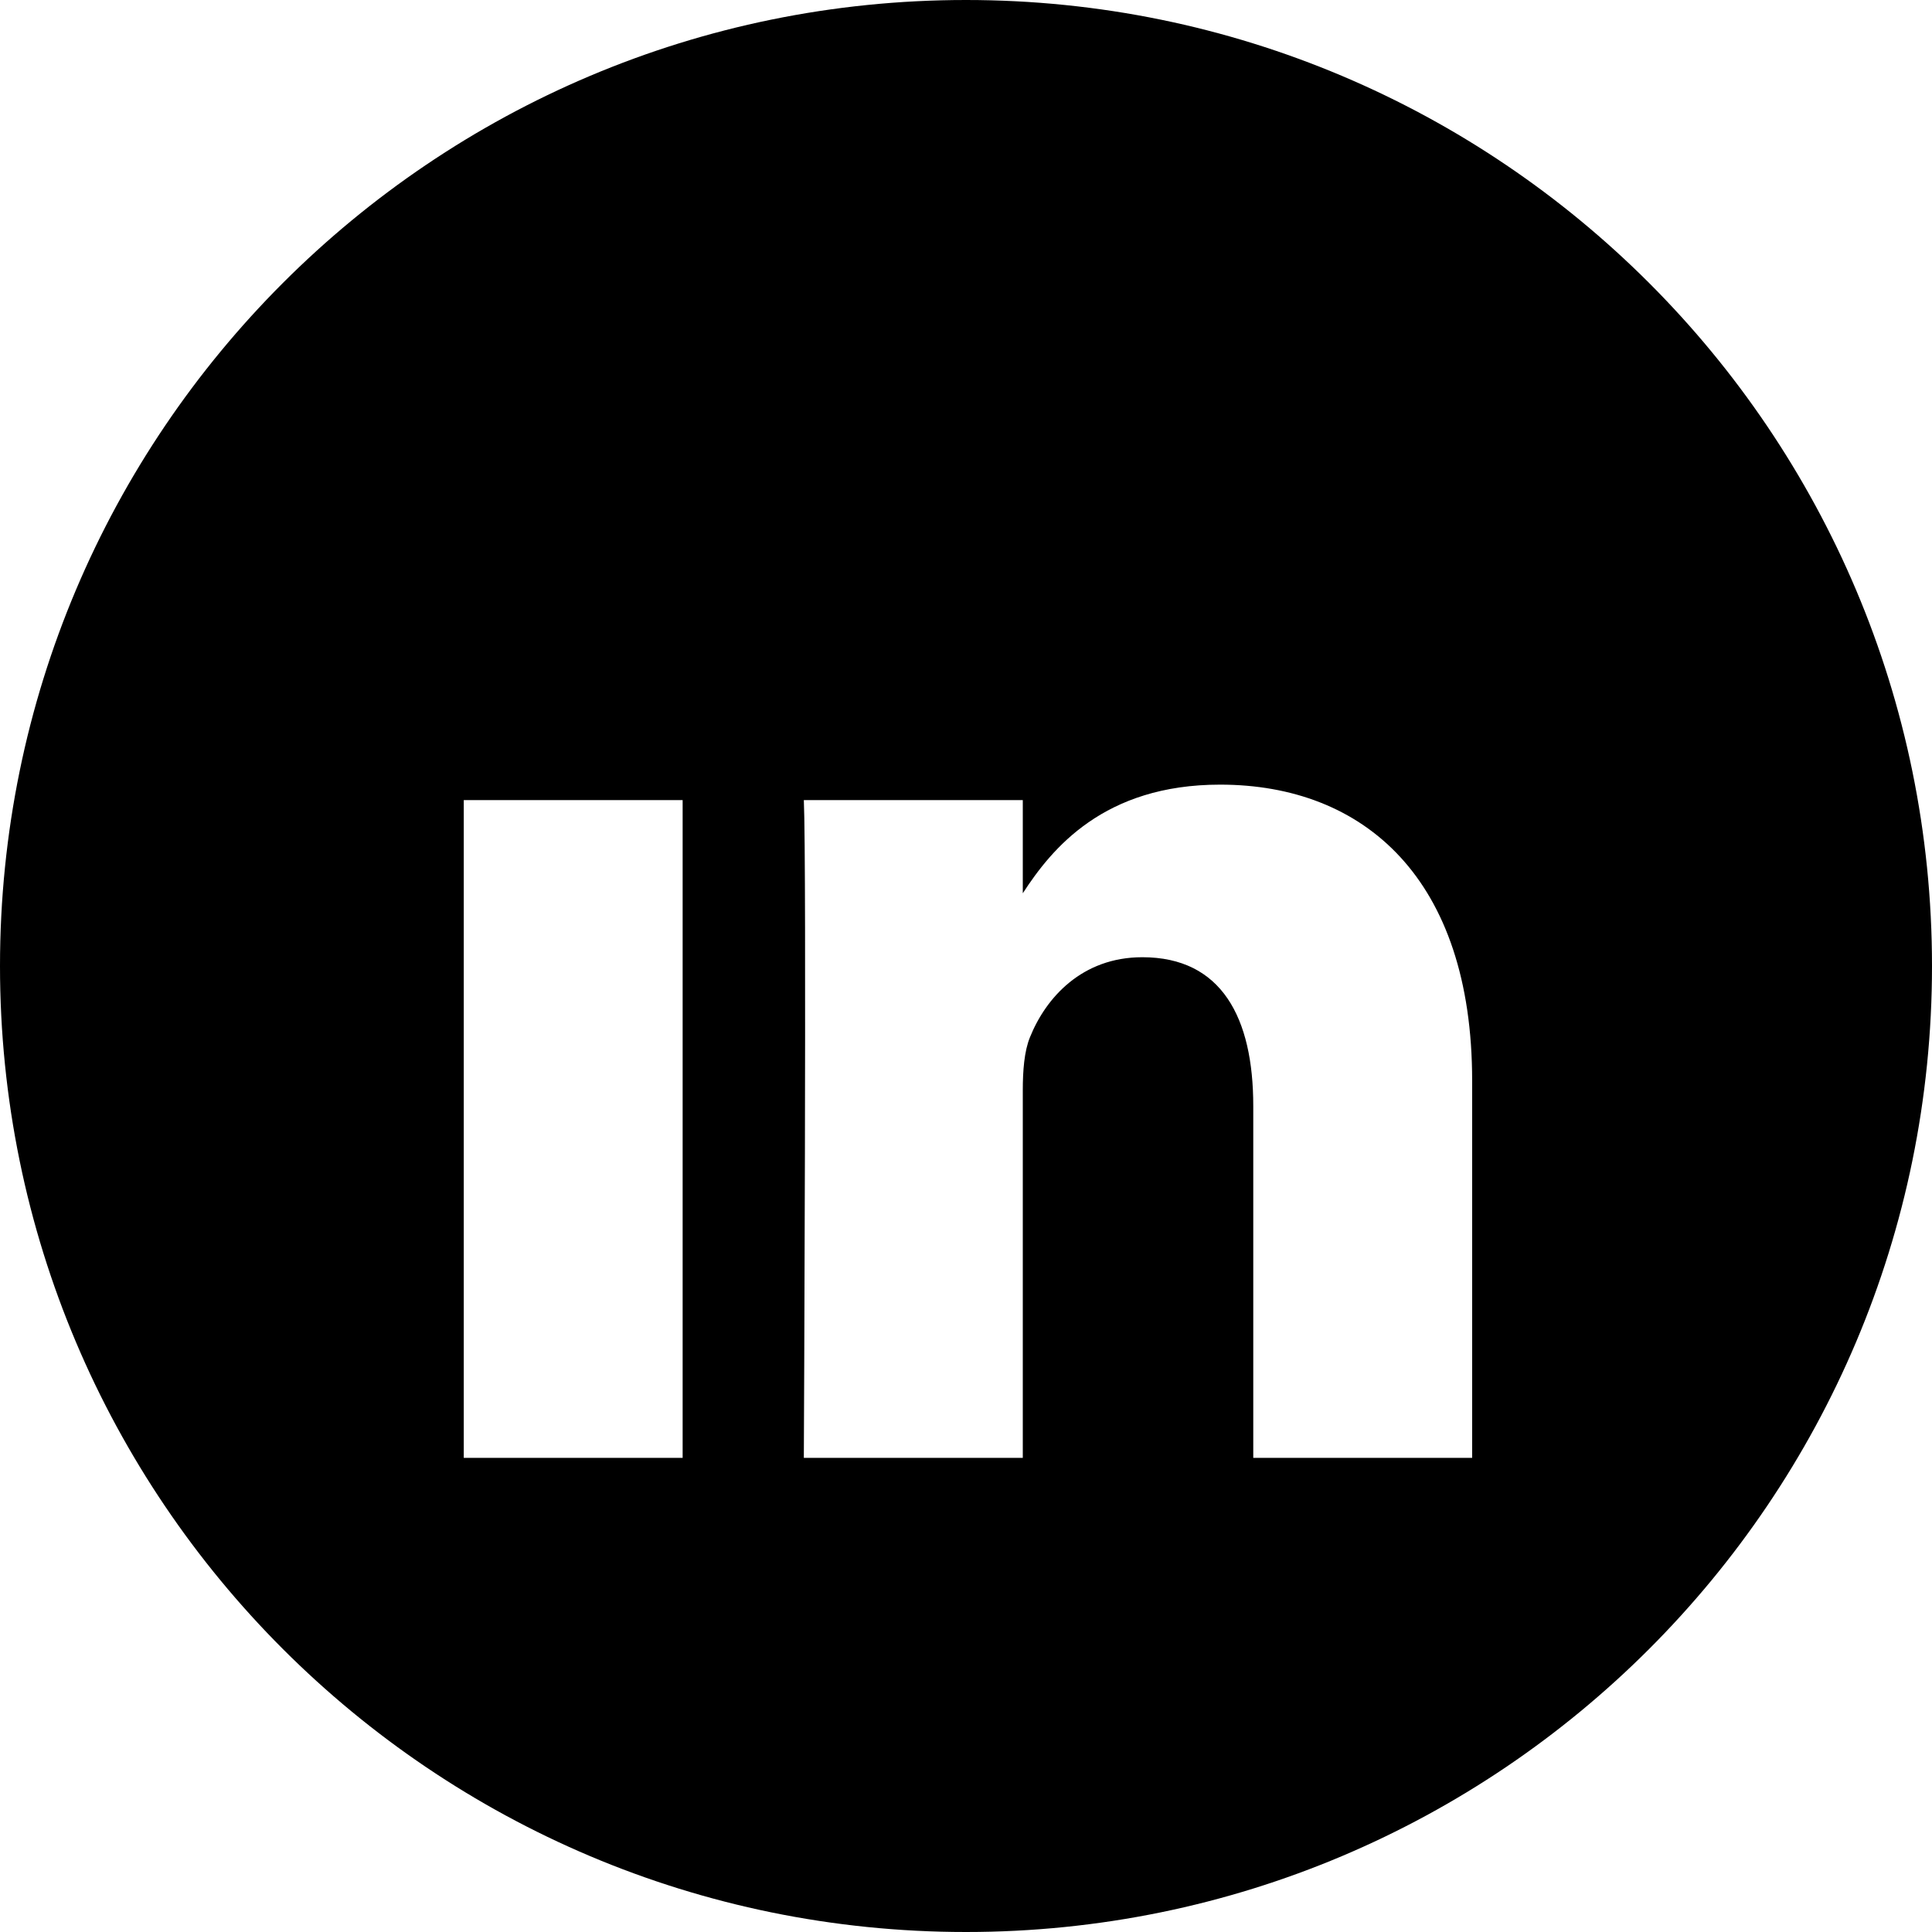
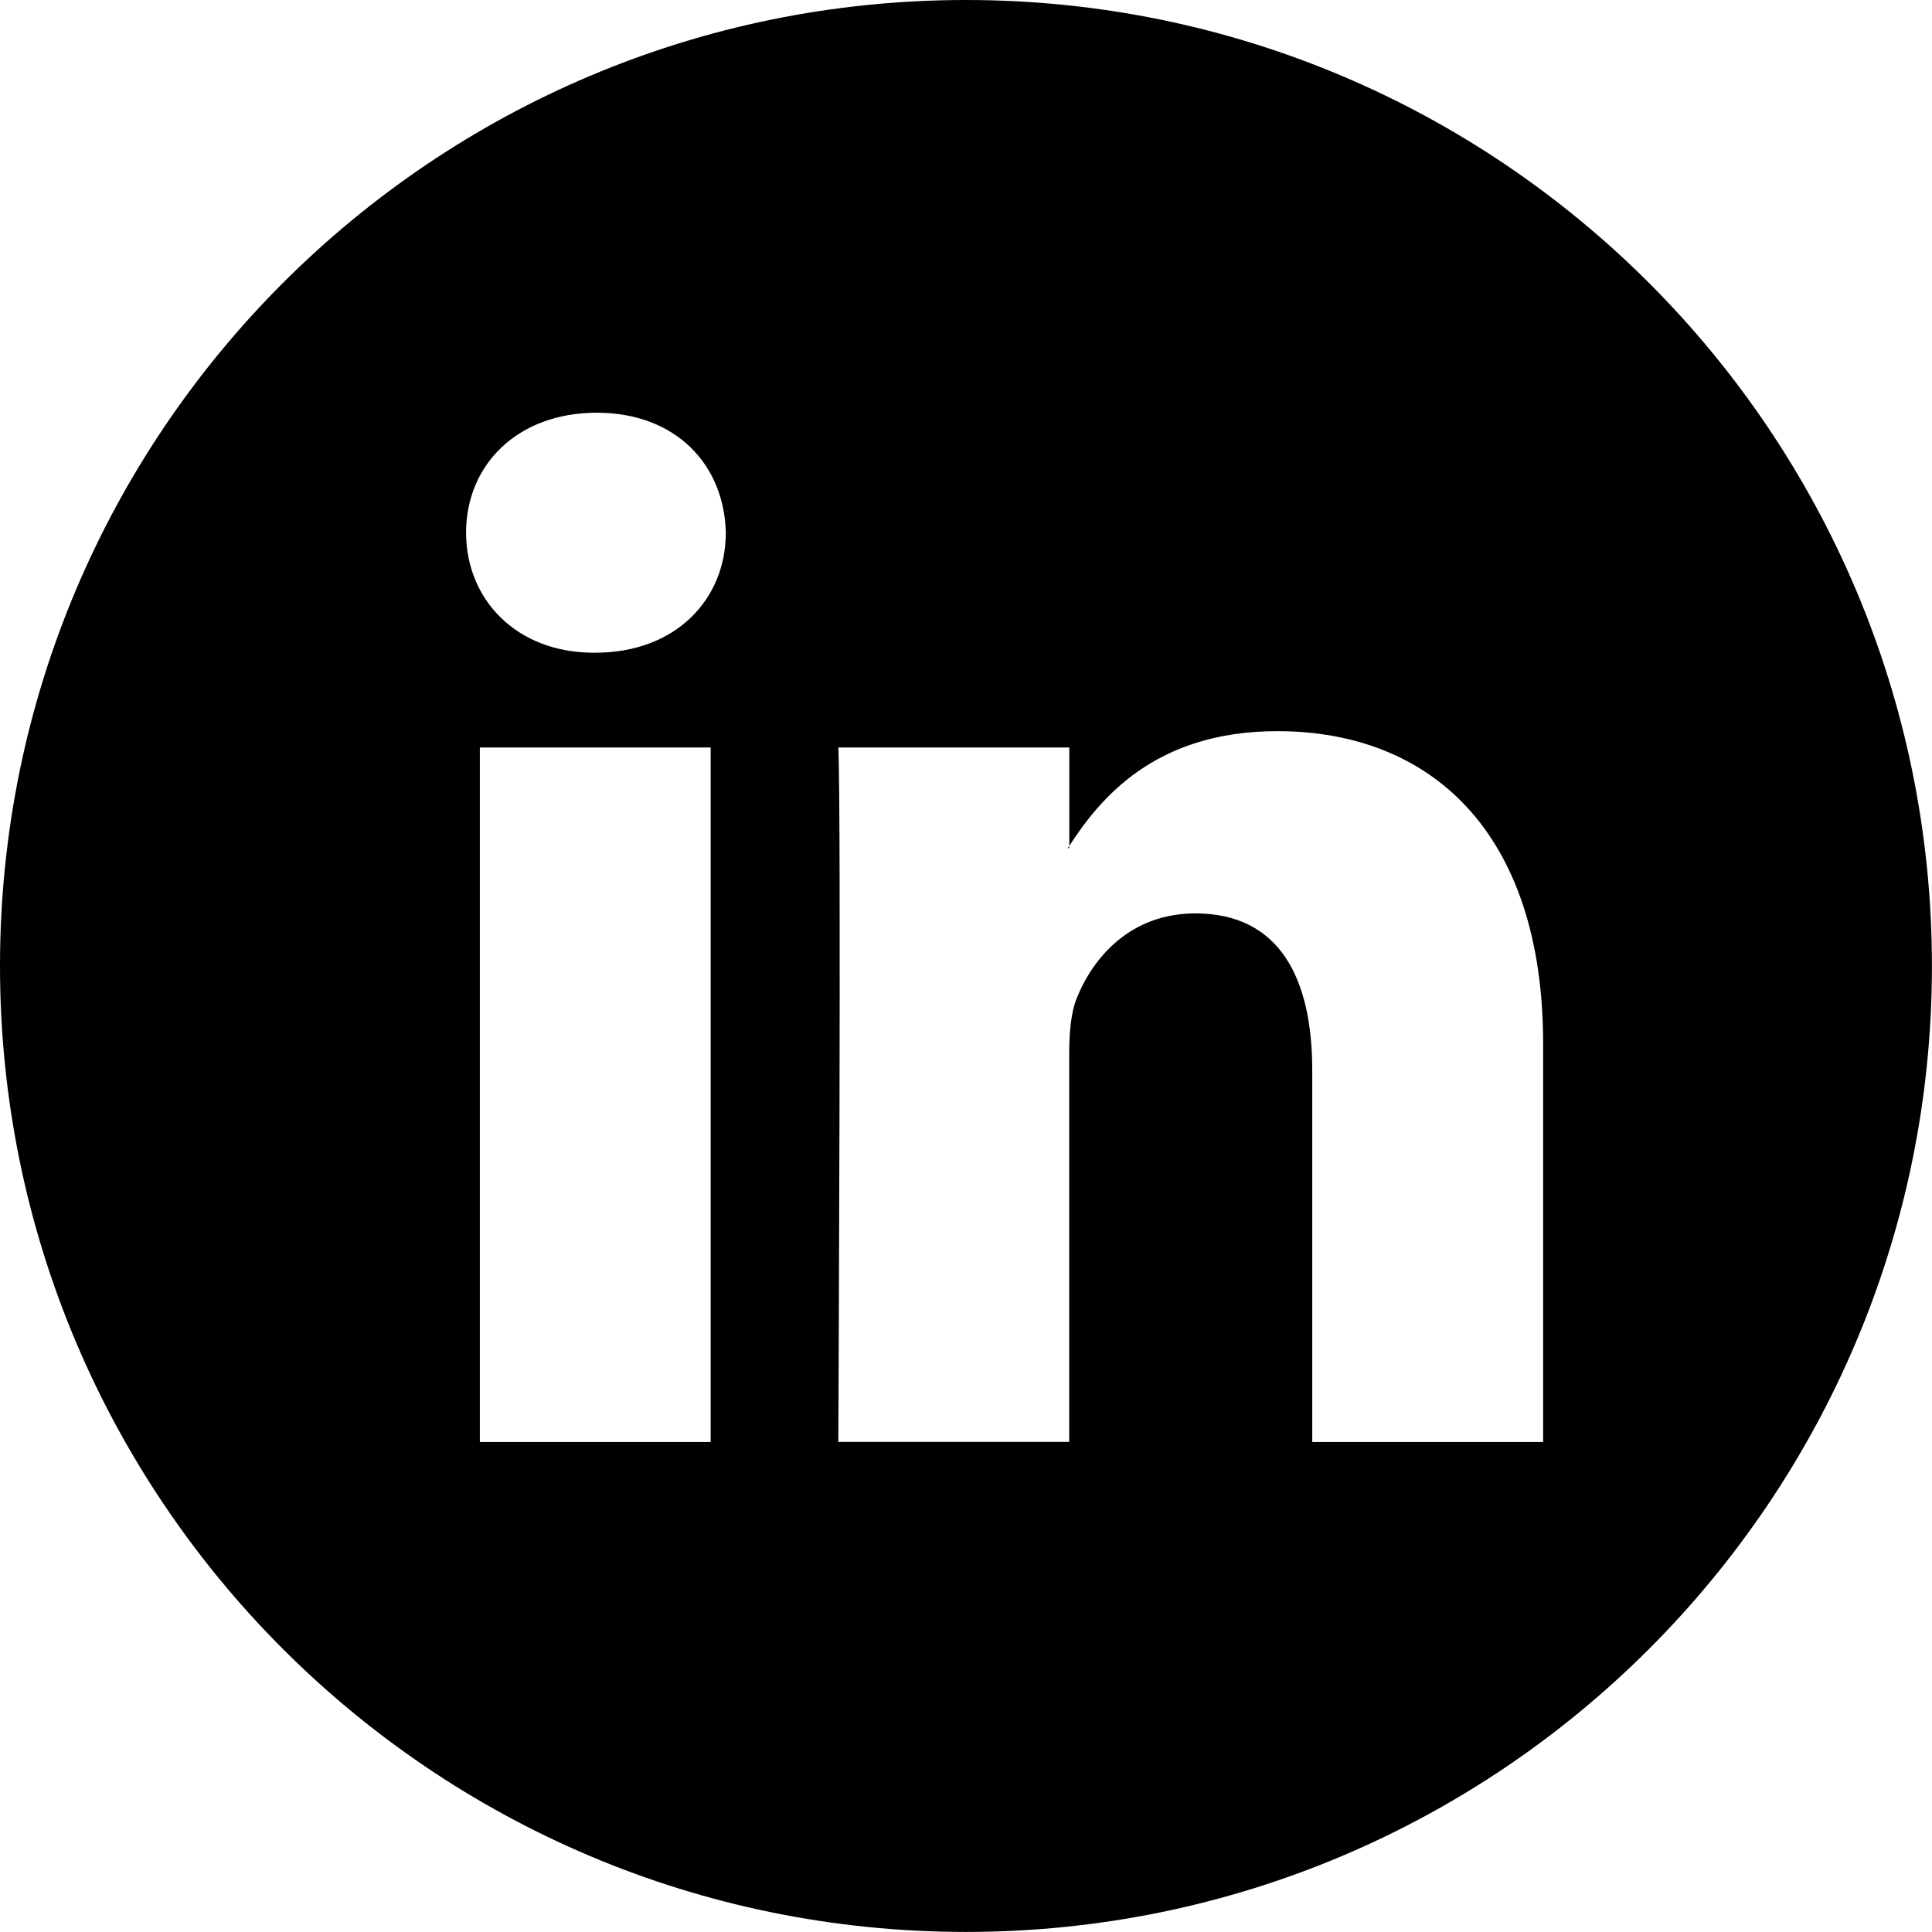
- <svg xmlns="http://www.w3.org/2000/svg" width="48" height="48" viewBox="0 0 48 48">
-   <path d="M24 0C10.745 0 0 10.745 0 24C0 37.255 10.745 48 24 48C37.255 48 48 37.255 48 24C48 10.745 37.255 0 24 0ZM11.522 19.878H16.96V36.22H11.522V19.878ZM17.319 14.823C17.284 13.22 16.138 12 14.277 12C12.416 12 11.2 13.22 11.2 14.823C11.2 16.392 12.38 17.647 14.206 17.647H14.241C16.138 17.647 17.319 16.392 17.319 14.823ZM30.313 19.494C33.892 19.494 36.575 21.83 36.575 26.85L36.575 36.22H31.137V27.477C31.137 25.281 30.349 23.782 28.381 23.782C26.878 23.782 25.983 24.792 25.59 25.768C25.446 26.118 25.411 26.605 25.411 27.093V36.22H19.971C19.971 36.22 20.043 21.412 19.971 19.878H25.411V22.193C26.133 21.08 27.425 19.494 30.313 19.494Z" />
+ <svg xmlns="http://www.w3.org/2000/svg" width="48" height="48" viewBox="0 0 112.2 112.2">
+   <path d="m56.098 0a56.098 56.098 0 0 0-56.098 56.098 56.098 56.098 0 0 0 56.098 56.098 56.098 56.098 0 0 0 56.098-56.098 56.098 56.098 0 0 0-56.098-56.098zm-21.443 23.968c4.588 0 7.407 3.011 7.496 6.967 0 3.872-2.906 6.971-7.583 6.971h-0.087c-4.498 0-7.414-3.099-7.414-6.971 0-3.956 3.001-6.967 7.588-6.967zm39.526 18.494c8.822 0 15.435 5.766 15.435 18.152v23.128h-13.408v-21.58c0-5.418-1.938-9.117-6.793-9.117-3.705 0-5.903 2.491-6.875 4.903-0.353 0.862-0.447 2.06-0.447 3.269v22.52h-13.408s0.18-36.542 0-40.325h13.413v5.711c1.782-2.742 4.959-6.661 12.084-6.661zm-12.084 6.661c-0.027 0.045-0.067 0.089-0.091 0.132h0.091zm-34.23-5.711h13.404v40.33h-13.404z" />
</svg>
